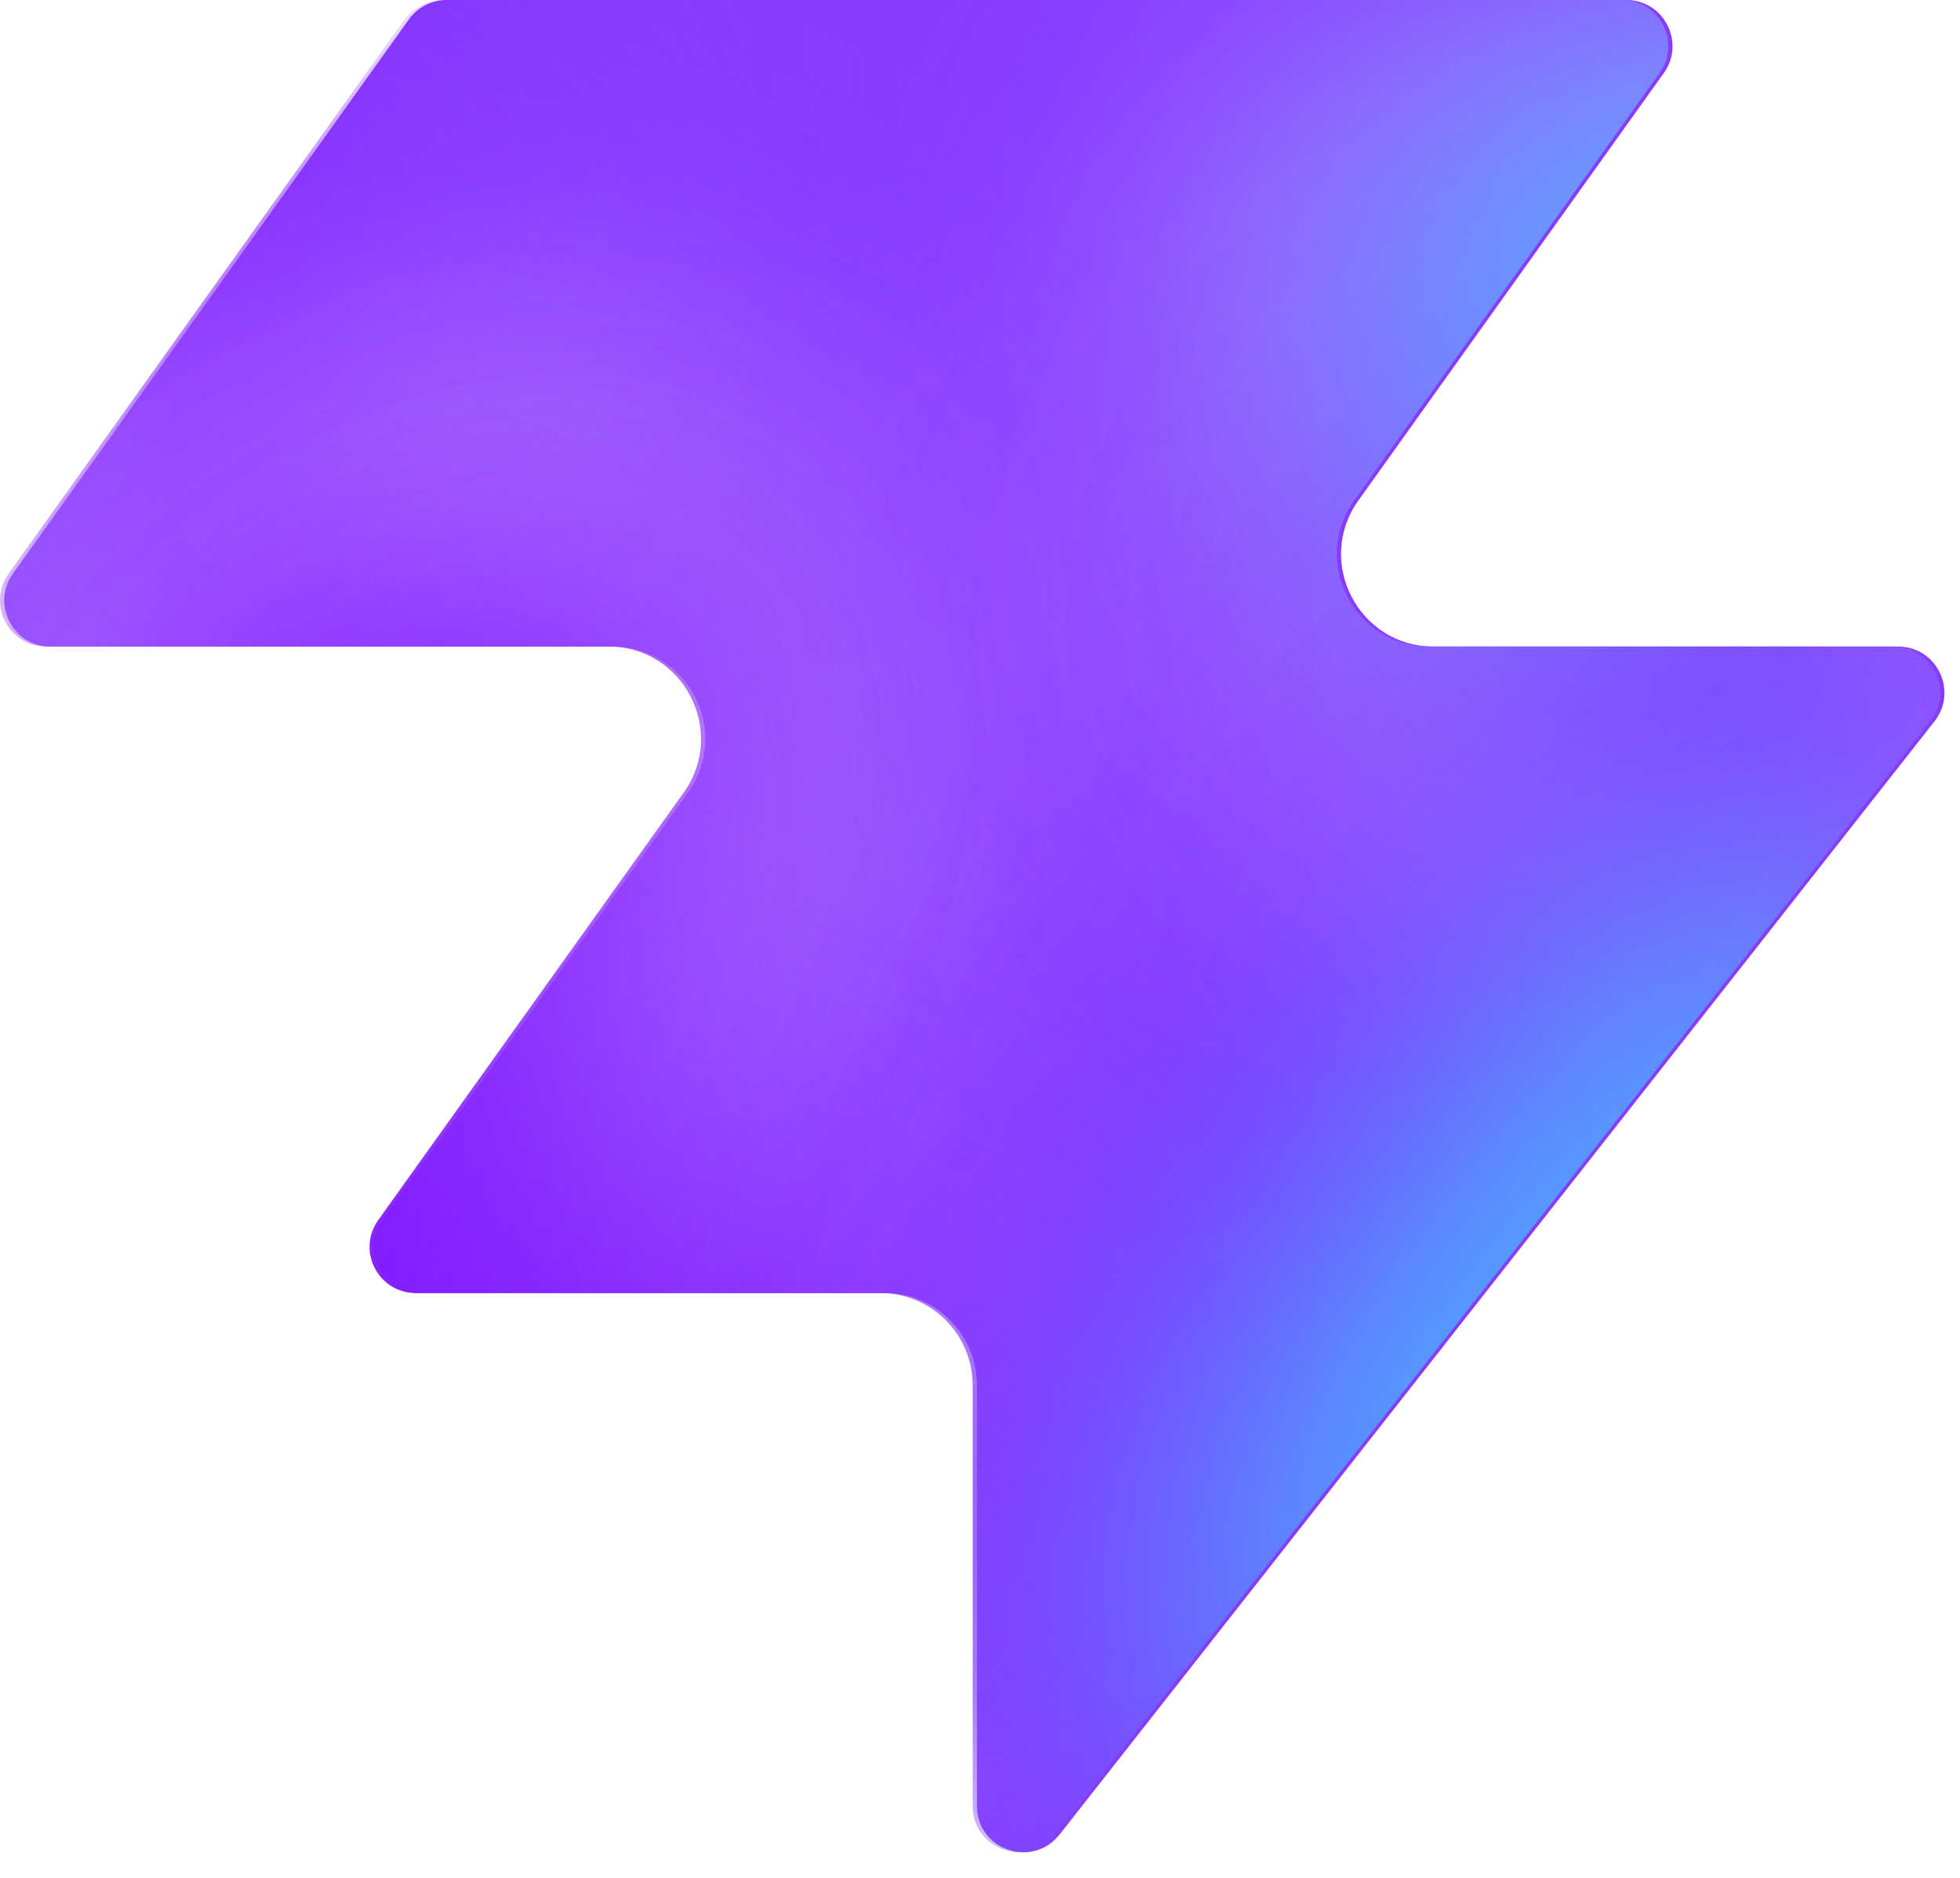
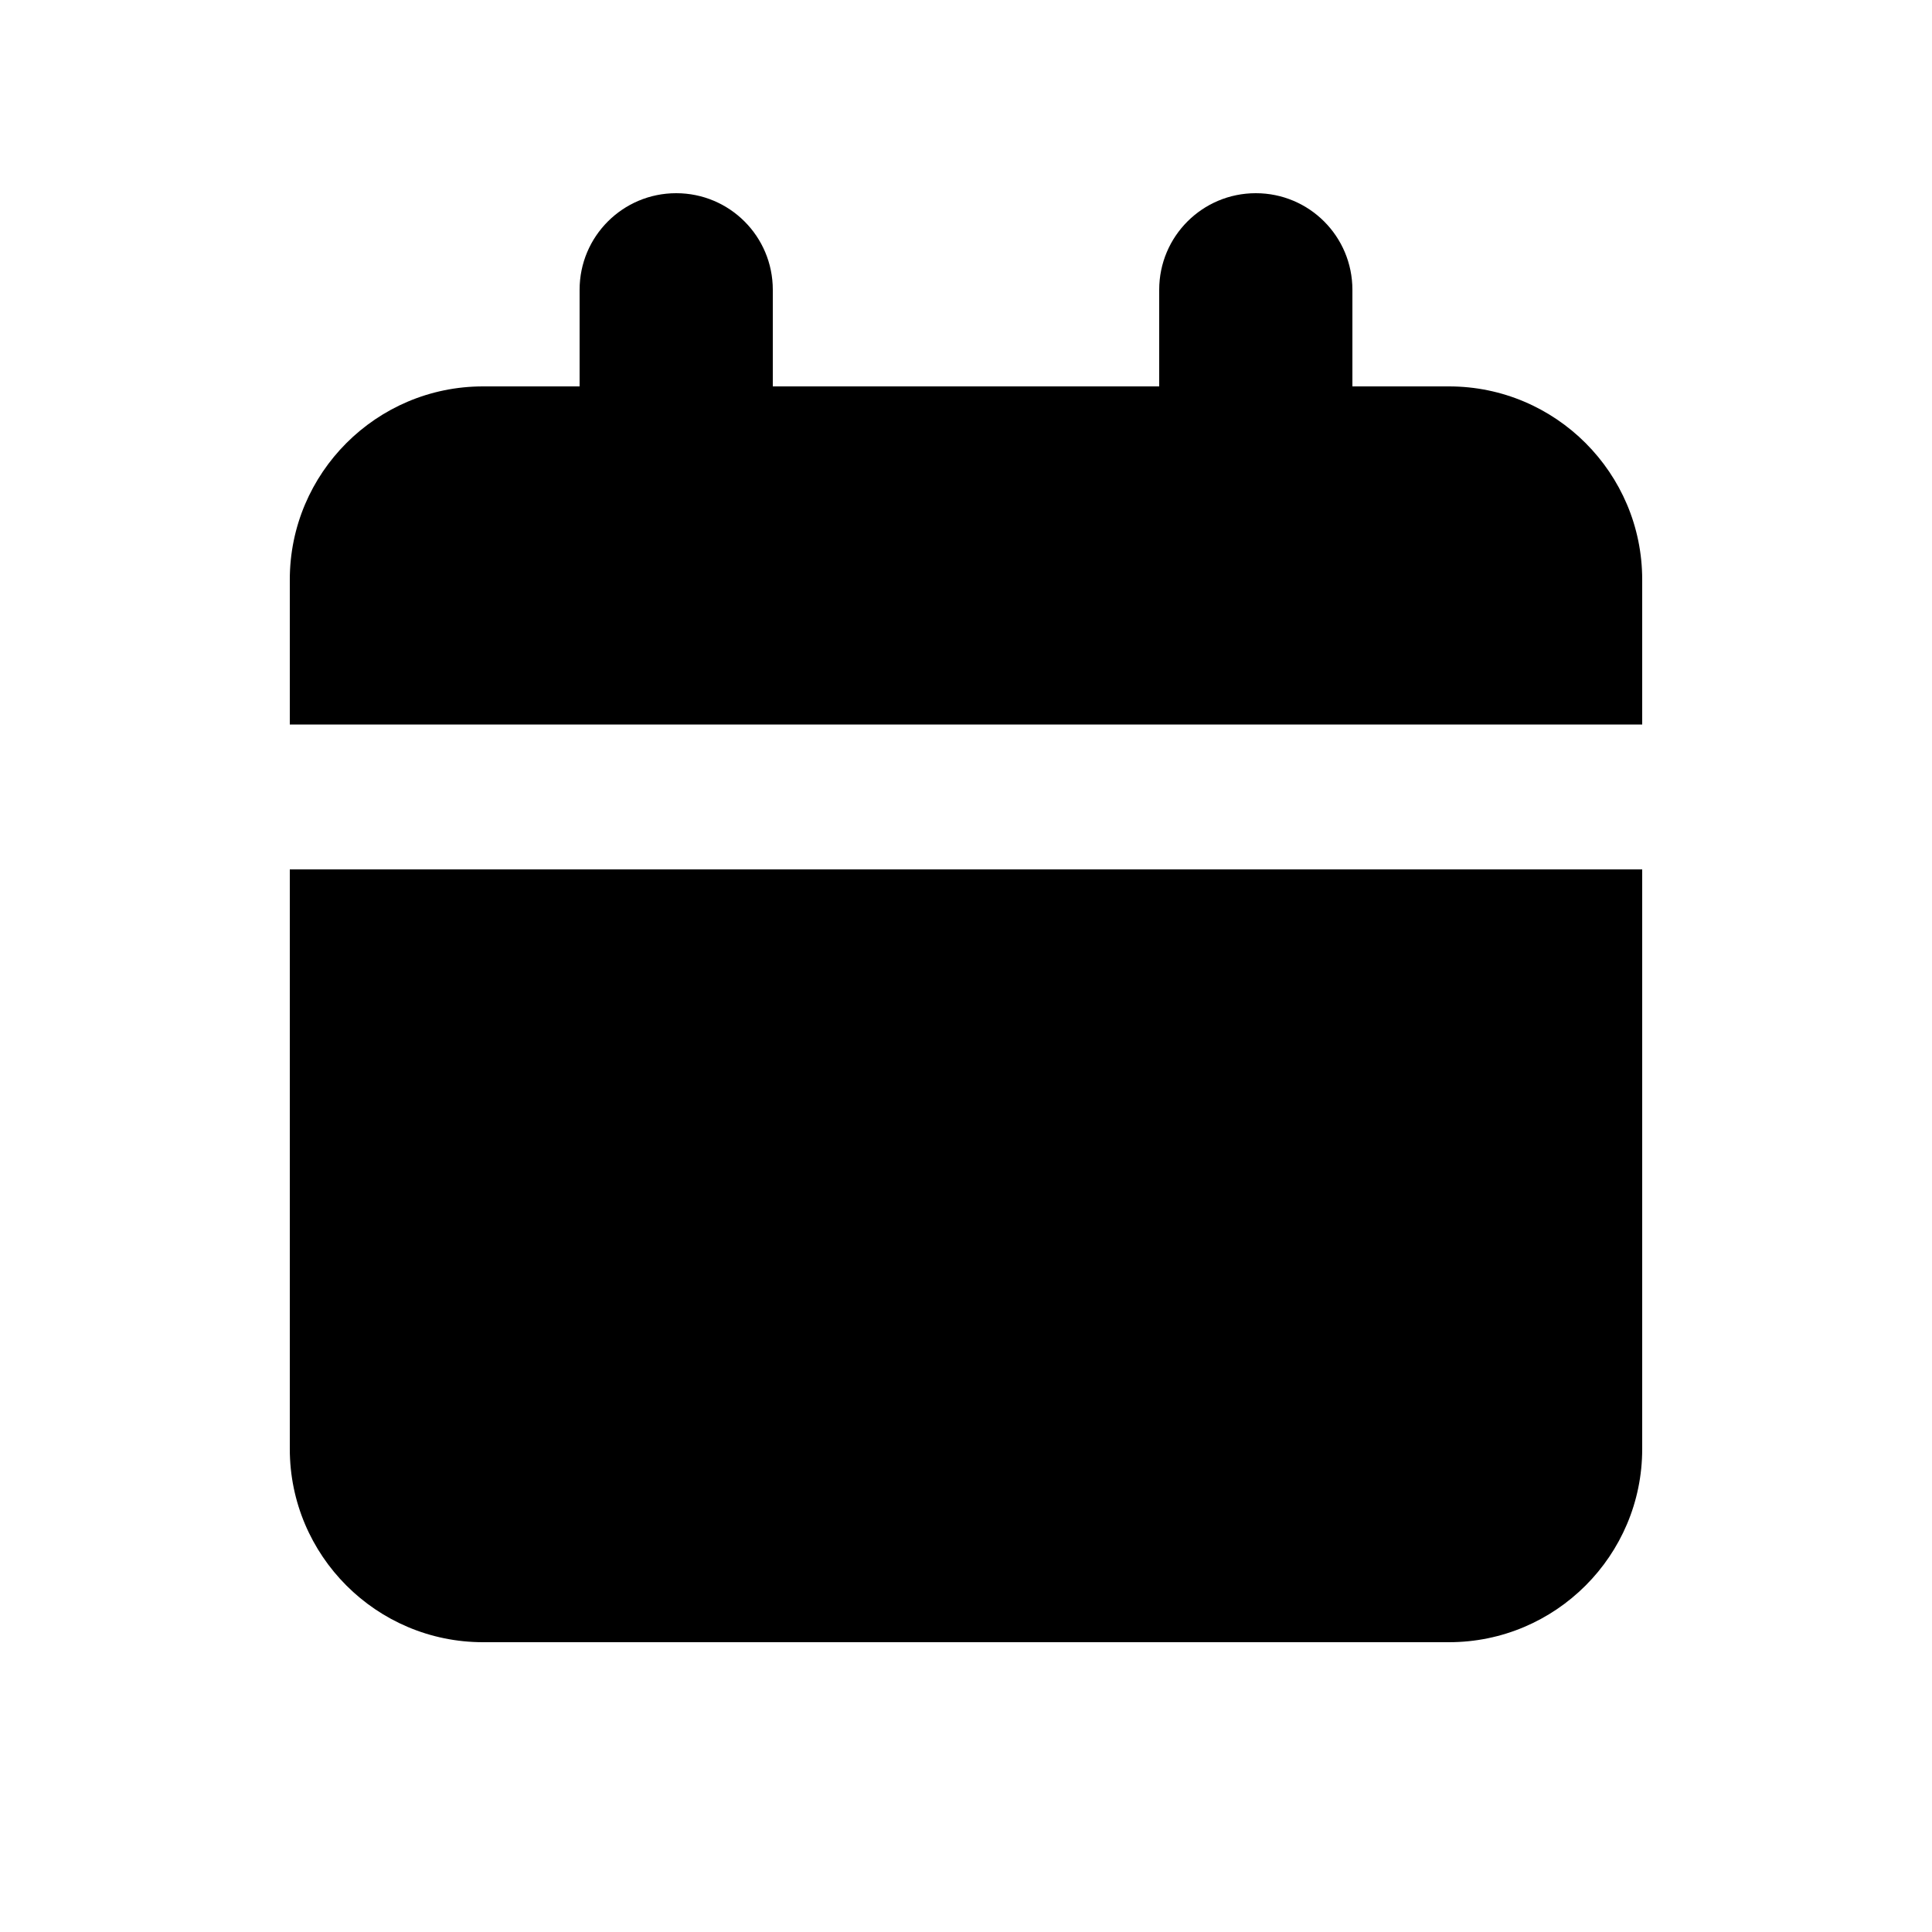
- <svg xmlns="http://www.w3.org/2000/svg" width="48" height="46" fill="none" viewBox="0 0 48 46">
-   <path fill="#863bff" d="M25.946 44.938c-.664.845-2.021.375-2.021-.698V33.937a2.26 2.26 0 0 0-2.262-2.262H10.287c-.92 0-1.456-1.04-.92-1.788l7.48-10.471c1.07-1.497 0-3.578-1.842-3.578H1.237c-.92 0-1.456-1.04-.92-1.788L10.013.474c.214-.297.556-.474.92-.474h28.894c.92 0 1.456 1.04.92 1.788l-7.48 10.471c-1.07 1.498 0 3.579 1.842 3.579h11.377c.943 0 1.473 1.088.89 1.83L25.947 44.94z" style="fill:#863bff;fill:color(display-p3 .525 .23 1);fill-opacity:1" />
-   <mask id="a" width="48" height="46" x="0" y="0" maskUnits="userSpaceOnUse" style="mask-type:alpha">
-     <path fill="#000" d="M25.842 44.938c-.664.844-2.021.375-2.021-.698V33.937a2.26 2.26 0 0 0-2.262-2.262H10.183c-.92 0-1.456-1.04-.92-1.788l7.48-10.471c1.07-1.498 0-3.579-1.842-3.579H1.133c-.92 0-1.456-1.04-.92-1.787L9.91.473c.214-.297.556-.474.92-.474h28.894c.92 0 1.456 1.04.92 1.788l-7.48 10.471c-1.07 1.498 0 3.578 1.842 3.578h11.377c.943 0 1.473 1.088.89 1.832L25.843 44.94z" style="fill:#000;fill-opacity:1" />
-   </mask>
-   <g mask="url(#a)">
-     <g filter="url(#b)">
-       <ellipse cx="5.508" cy="14.704" fill="#ede6ff" rx="5.508" ry="14.704" style="fill:#ede6ff;fill:color(display-p3 .927 .903 1);fill-opacity:1" transform="matrix(.00324 1 1 -.00324 -4.47 31.516)" />
-     </g>
-     <g filter="url(#c)">
-       <ellipse cx="10.399" cy="29.851" fill="#ede6ff" rx="10.399" ry="29.851" style="fill:#ede6ff;fill:color(display-p3 .927 .903 1);fill-opacity:1" transform="matrix(.00324 1 1 -.00324 -39.328 7.883)" />
-     </g>
-     <g filter="url(#d)">
-       <ellipse cx="5.508" cy="30.487" fill="#7e14ff" rx="5.508" ry="30.487" style="fill:#7e14ff;fill:color(display-p3 .492 .077 1);fill-opacity:1" transform="rotate(89.814 -25.913 -14.639)scale(1 -1)" />
-     </g>
-     <g filter="url(#e)">
-       <ellipse cx="5.508" cy="30.599" fill="#7e14ff" rx="5.508" ry="30.599" style="fill:#7e14ff;fill:color(display-p3 .492 .077 1);fill-opacity:1" transform="rotate(89.814 -32.644 -3.334)scale(1 -1)" />
-     </g>
-     <g filter="url(#f)">
-       <ellipse cx="5.508" cy="30.599" fill="#7e14ff" rx="5.508" ry="30.599" style="fill:#7e14ff;fill:color(display-p3 .492 .077 1);fill-opacity:1" transform="matrix(.00324 1 1 -.00324 -34.34 30.47)" />
-     </g>
-     <g filter="url(#g)">
-       <ellipse cx="14.072" cy="22.078" fill="#ede6ff" rx="14.072" ry="22.078" style="fill:#ede6ff;fill:color(display-p3 .927 .903 1);fill-opacity:1" transform="rotate(93.35 24.506 48.493)scale(-1 1)" />
-     </g>
-     <g filter="url(#h)">
-       <ellipse cx="3.47" cy="21.501" fill="#7e14ff" rx="3.47" ry="21.501" style="fill:#7e14ff;fill:color(display-p3 .492 .077 1);fill-opacity:1" transform="rotate(89.009 28.708 47.59)scale(-1 1)" />
-     </g>
-     <g filter="url(#i)">
-       <ellipse cx="3.47" cy="21.501" fill="#7e14ff" rx="3.47" ry="21.501" style="fill:#7e14ff;fill:color(display-p3 .492 .077 1);fill-opacity:1" transform="rotate(89.009 28.708 47.59)scale(-1 1)" />
-     </g>
-     <g filter="url(#j)">
-       <ellipse cx=".387" cy="8.972" fill="#7e14ff" rx="4.407" ry="29.108" style="fill:#7e14ff;fill:color(display-p3 .492 .077 1);fill-opacity:1" transform="rotate(39.51 .387 8.972)" />
-     </g>
-     <g filter="url(#k)">
-       <ellipse cx="47.523" cy="-6.092" fill="#7e14ff" rx="4.407" ry="29.108" style="fill:#7e14ff;fill:color(display-p3 .492 .077 1);fill-opacity:1" transform="rotate(37.892 47.523 -6.092)" />
-     </g>
-     <g filter="url(#l)">
-       <ellipse cx="41.412" cy="6.333" fill="#47bfff" rx="5.971" ry="9.665" style="fill:#47bfff;fill:color(display-p3 .28 .748 1);fill-opacity:1" transform="rotate(37.892 41.412 6.333)" />
-     </g>
-     <g filter="url(#m)">
-       <ellipse cx="-1.879" cy="38.332" fill="#7e14ff" rx="4.407" ry="29.108" style="fill:#7e14ff;fill:color(display-p3 .492 .077 1);fill-opacity:1" transform="rotate(37.892 -1.88 38.332)" />
-     </g>
-     <g filter="url(#n)">
-       <ellipse cx="-1.879" cy="38.332" fill="#7e14ff" rx="4.407" ry="29.108" style="fill:#7e14ff;fill:color(display-p3 .492 .077 1);fill-opacity:1" transform="rotate(37.892 -1.88 38.332)" />
-     </g>
-     <g filter="url(#o)">
-       <ellipse cx="35.651" cy="29.907" fill="#7e14ff" rx="4.407" ry="29.108" style="fill:#7e14ff;fill:color(display-p3 .492 .077 1);fill-opacity:1" transform="rotate(37.892 35.651 29.907)" />
-     </g>
-     <g filter="url(#p)">
-       <ellipse cx="38.418" cy="32.4" fill="#47bfff" rx="5.971" ry="15.297" style="fill:#47bfff;fill:color(display-p3 .28 .748 1);fill-opacity:1" transform="rotate(37.892 38.418 32.4)" />
-     </g>
-   </g>
-   <defs>
-     <filter id="b" width="60.045" height="41.654" x="-19.77" y="16.149" color-interpolation-filters="sRGB" filterUnits="userSpaceOnUse">
-       <feFlood flood-opacity="0" result="BackgroundImageFix" />
-       <feBlend in="SourceGraphic" in2="BackgroundImageFix" result="shape" />
-       <feGaussianBlur result="effect1_foregroundBlur_2002_17158" stdDeviation="7.659" />
-     </filter>
-     <filter id="c" width="90.34" height="51.437" x="-54.613" y="-7.533" color-interpolation-filters="sRGB" filterUnits="userSpaceOnUse">
-       <feFlood flood-opacity="0" result="BackgroundImageFix" />
-       <feBlend in="SourceGraphic" in2="BackgroundImageFix" result="shape" />
-       <feGaussianBlur result="effect1_foregroundBlur_2002_17158" stdDeviation="7.659" />
-     </filter>
-     <filter id="d" width="79.355" height="29.4" x="-49.64" y="2.03" color-interpolation-filters="sRGB" filterUnits="userSpaceOnUse">
-       <feFlood flood-opacity="0" result="BackgroundImageFix" />
-       <feBlend in="SourceGraphic" in2="BackgroundImageFix" result="shape" />
-       <feGaussianBlur result="effect1_foregroundBlur_2002_17158" stdDeviation="4.596" />
-     </filter>
-     <filter id="e" width="79.579" height="29.4" x="-45.045" y="20.029" color-interpolation-filters="sRGB" filterUnits="userSpaceOnUse">
-       <feFlood flood-opacity="0" result="BackgroundImageFix" />
-       <feBlend in="SourceGraphic" in2="BackgroundImageFix" result="shape" />
-       <feGaussianBlur result="effect1_foregroundBlur_2002_17158" stdDeviation="4.596" />
-     </filter>
-     <filter id="f" width="79.579" height="29.4" x="-43.513" y="21.178" color-interpolation-filters="sRGB" filterUnits="userSpaceOnUse">
-       <feFlood flood-opacity="0" result="BackgroundImageFix" />
-       <feBlend in="SourceGraphic" in2="BackgroundImageFix" result="shape" />
-       <feGaussianBlur result="effect1_foregroundBlur_2002_17158" stdDeviation="4.596" />
-     </filter>
-     <filter id="g" width="74.749" height="58.852" x="15.756" y="-17.901" color-interpolation-filters="sRGB" filterUnits="userSpaceOnUse">
-       <feFlood flood-opacity="0" result="BackgroundImageFix" />
-       <feBlend in="SourceGraphic" in2="BackgroundImageFix" result="shape" />
-       <feGaussianBlur result="effect1_foregroundBlur_2002_17158" stdDeviation="7.659" />
-     </filter>
-     <filter id="h" width="61.377" height="25.362" x="23.548" y="2.284" color-interpolation-filters="sRGB" filterUnits="userSpaceOnUse">
-       <feFlood flood-opacity="0" result="BackgroundImageFix" />
-       <feBlend in="SourceGraphic" in2="BackgroundImageFix" result="shape" />
-       <feGaussianBlur result="effect1_foregroundBlur_2002_17158" stdDeviation="4.596" />
-     </filter>
-     <filter id="i" width="61.377" height="25.362" x="23.548" y="2.284" color-interpolation-filters="sRGB" filterUnits="userSpaceOnUse">
-       <feFlood flood-opacity="0" result="BackgroundImageFix" />
-       <feBlend in="SourceGraphic" in2="BackgroundImageFix" result="shape" />
-       <feGaussianBlur result="effect1_foregroundBlur_2002_17158" stdDeviation="4.596" />
-     </filter>
-     <filter id="j" width="56.045" height="63.649" x="-27.636" y="-22.853" color-interpolation-filters="sRGB" filterUnits="userSpaceOnUse">
-       <feFlood flood-opacity="0" result="BackgroundImageFix" />
-       <feBlend in="SourceGraphic" in2="BackgroundImageFix" result="shape" />
-       <feGaussianBlur result="effect1_foregroundBlur_2002_17158" stdDeviation="4.596" />
-     </filter>
-     <filter id="k" width="54.814" height="64.646" x="20.116" y="-38.415" color-interpolation-filters="sRGB" filterUnits="userSpaceOnUse">
-       <feFlood flood-opacity="0" result="BackgroundImageFix" />
-       <feBlend in="SourceGraphic" in2="BackgroundImageFix" result="shape" />
-       <feGaussianBlur result="effect1_foregroundBlur_2002_17158" stdDeviation="4.596" />
-     </filter>
-     <filter id="l" width="33.541" height="35.313" x="24.641" y="-11.323" color-interpolation-filters="sRGB" filterUnits="userSpaceOnUse">
-       <feFlood flood-opacity="0" result="BackgroundImageFix" />
-       <feBlend in="SourceGraphic" in2="BackgroundImageFix" result="shape" />
-       <feGaussianBlur result="effect1_foregroundBlur_2002_17158" stdDeviation="4.596" />
-     </filter>
-     <filter id="m" width="54.814" height="64.646" x="-29.286" y="6.009" color-interpolation-filters="sRGB" filterUnits="userSpaceOnUse">
-       <feFlood flood-opacity="0" result="BackgroundImageFix" />
-       <feBlend in="SourceGraphic" in2="BackgroundImageFix" result="shape" />
-       <feGaussianBlur result="effect1_foregroundBlur_2002_17158" stdDeviation="4.596" />
-     </filter>
-     <filter id="n" width="54.814" height="64.646" x="-29.286" y="6.009" color-interpolation-filters="sRGB" filterUnits="userSpaceOnUse">
-       <feFlood flood-opacity="0" result="BackgroundImageFix" />
-       <feBlend in="SourceGraphic" in2="BackgroundImageFix" result="shape" />
-       <feGaussianBlur result="effect1_foregroundBlur_2002_17158" stdDeviation="4.596" />
-     </filter>
-     <filter id="o" width="54.814" height="64.646" x="8.244" y="-2.416" color-interpolation-filters="sRGB" filterUnits="userSpaceOnUse">
-       <feFlood flood-opacity="0" result="BackgroundImageFix" />
-       <feBlend in="SourceGraphic" in2="BackgroundImageFix" result="shape" />
-       <feGaussianBlur result="effect1_foregroundBlur_2002_17158" stdDeviation="4.596" />
-     </filter>
-     <filter id="p" width="39.409" height="43.623" x="18.713" y="10.588" color-interpolation-filters="sRGB" filterUnits="userSpaceOnUse">
-       <feFlood flood-opacity="0" result="BackgroundImageFix" />
-       <feBlend in="SourceGraphic" in2="BackgroundImageFix" result="shape" />
-       <feGaussianBlur result="effect1_foregroundBlur_2002_17158" stdDeviation="4.596" />
-     </filter>
-   </defs>
+ <svg xmlns="http://www.w3.org/2000/svg" viewBox="0 0 640 640">
+   <path d="M224 64C206.3 64 192 78.3 192 96L192 128L160 128C124.7 128 96 156.7 96 192L96 240L544 240L544 192C544 156.7 515.3 128 480 128L448 128L448 96C448 78.3 433.7 64 416 64C398.3 64 384 78.3 384 96L384 128L256 128L256 96C256 78.3 241.7 64 224 64zM96 288L96 480C96 515.3 124.7 544 160 544L480 544C515.3 544 544 515.3 544 480L544 288L96 288z" />
</svg>
